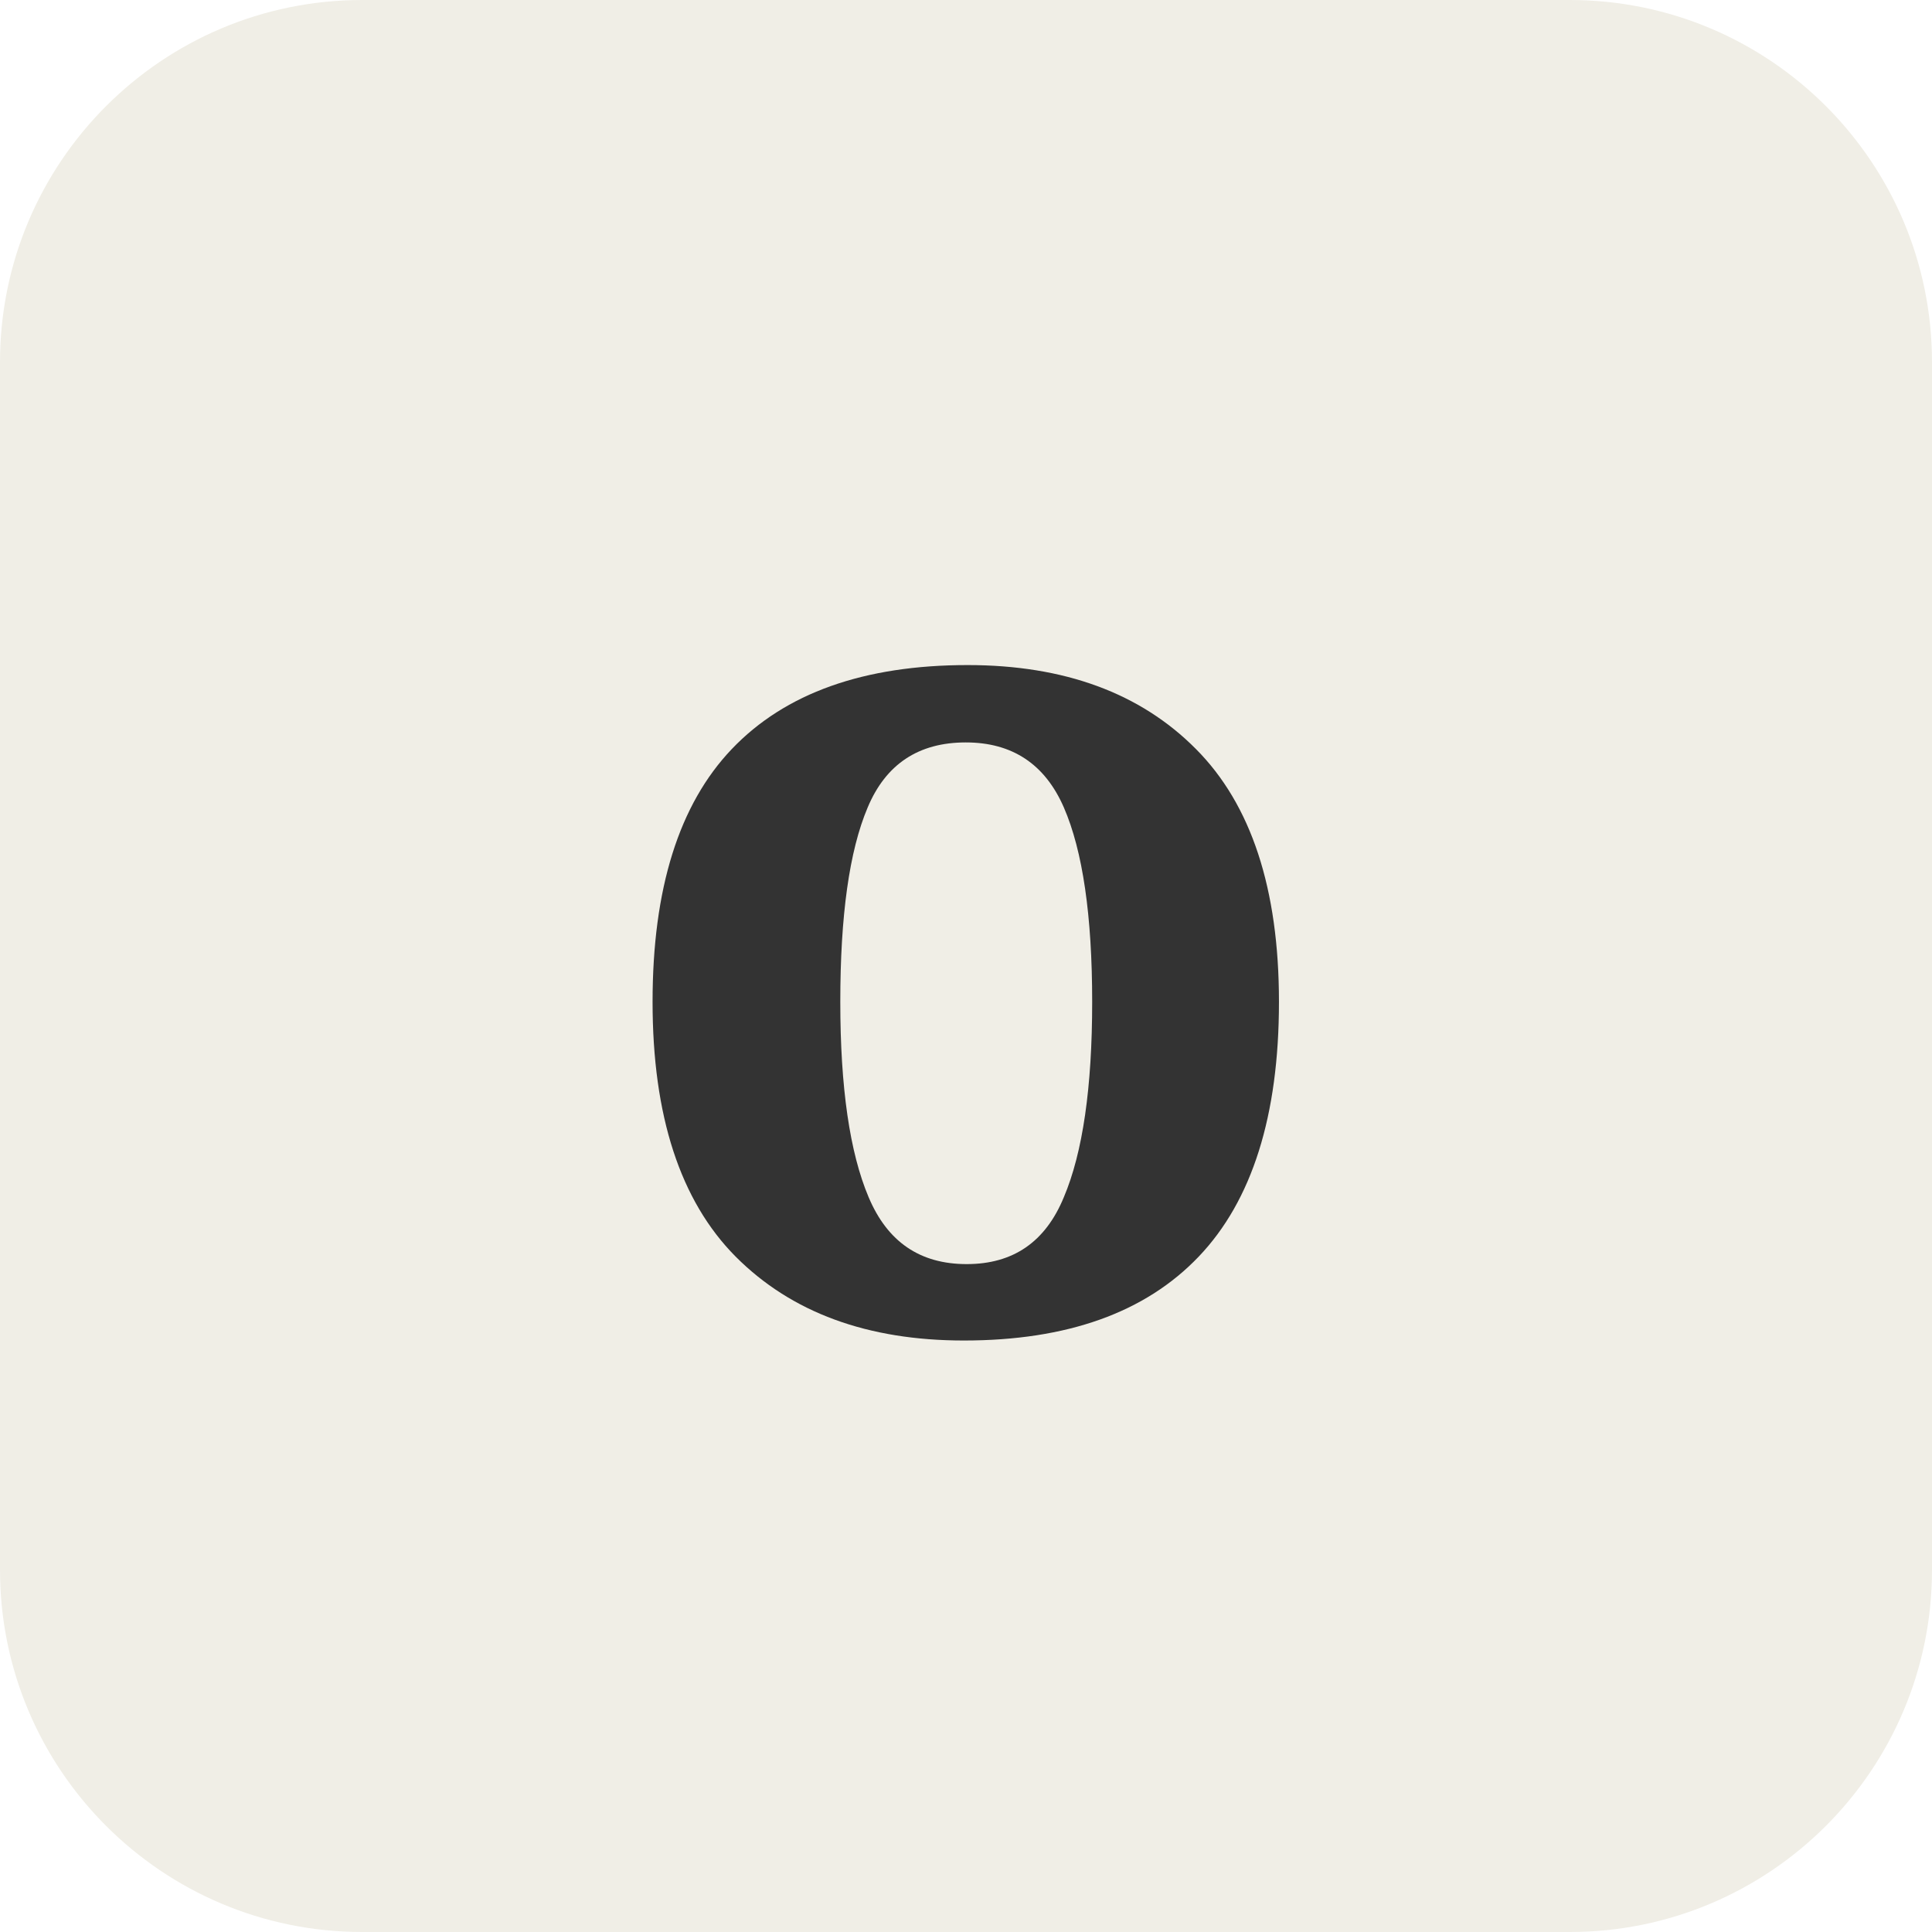
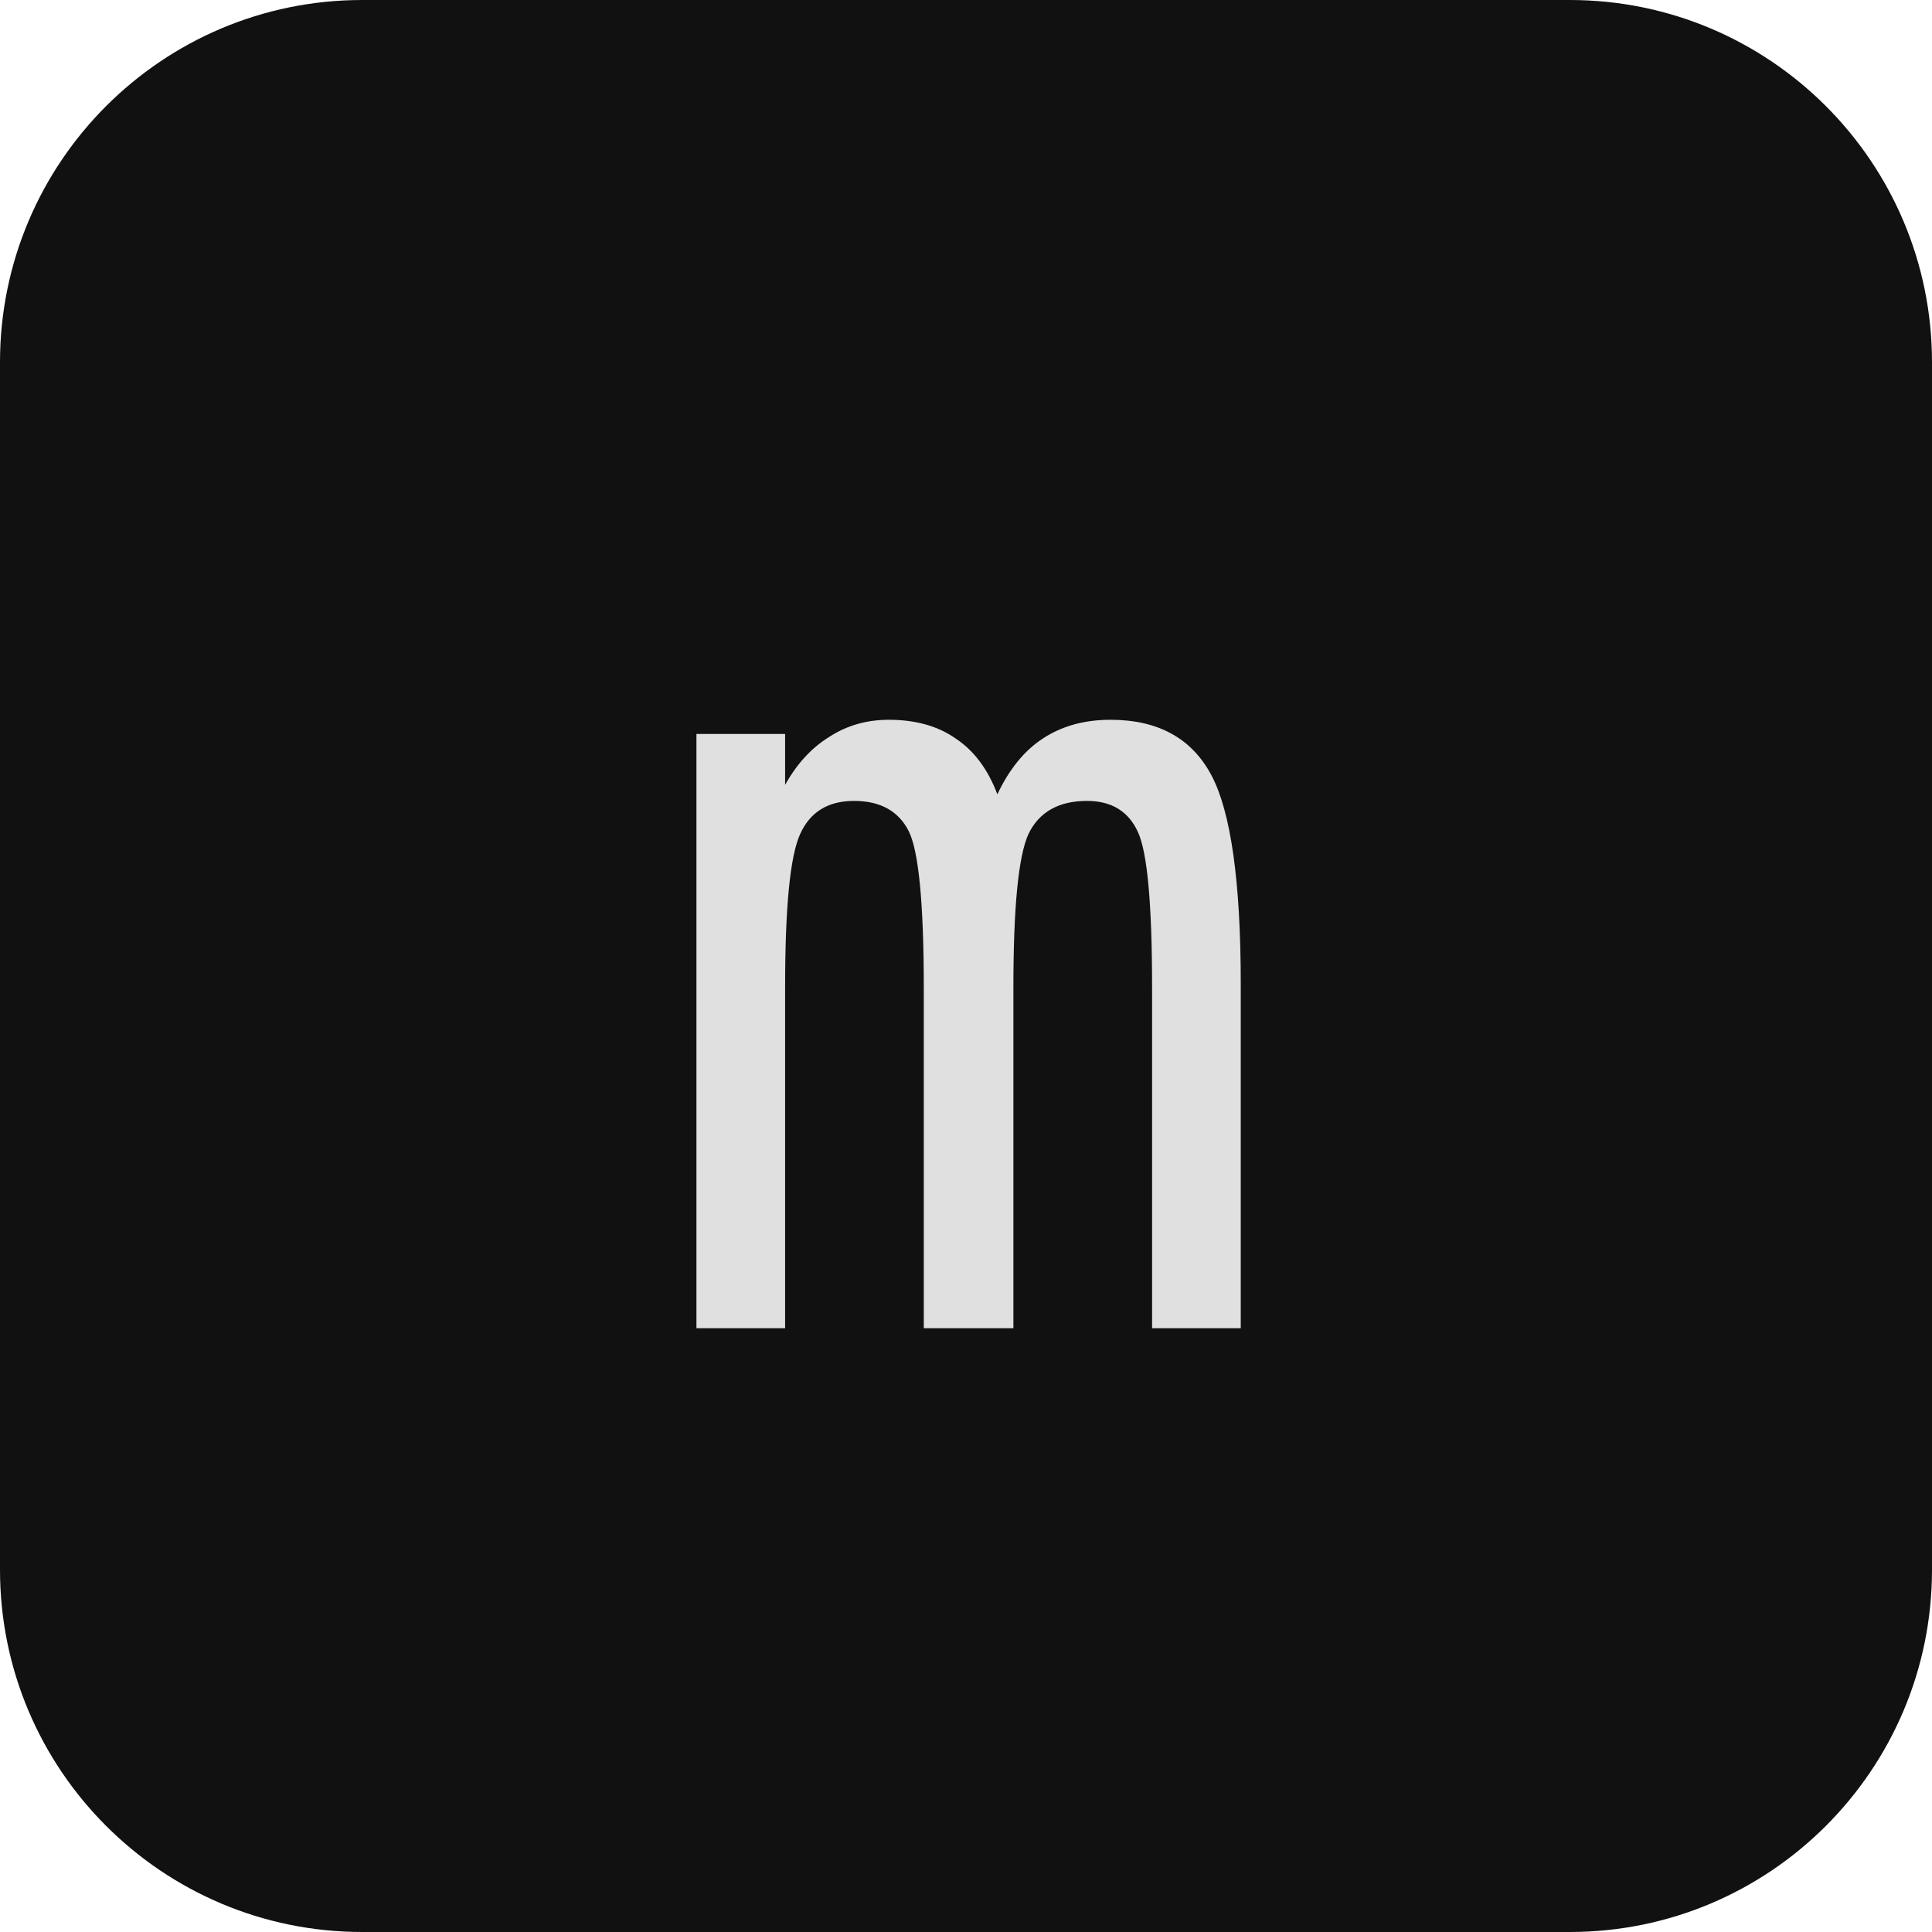
<svg xmlns="http://www.w3.org/2000/svg" viewBox="0 0 32 32">
-   <rect width="32" height="32" rx="6" fill="#F0EEE6" />
-   <text x="16" y="22" text-anchor="middle" font-family="Georgia, serif" font-size="20" font-weight="600" fill="#333333">o</text>
+   <rect width="32" height="32" rx="6" fill="#111" />
+   <text x="16" y="22" text-anchor="middle" font-family="monospace" font-size="18" font-weight="300" fill="#e0e0e0">m</text>
</svg>
